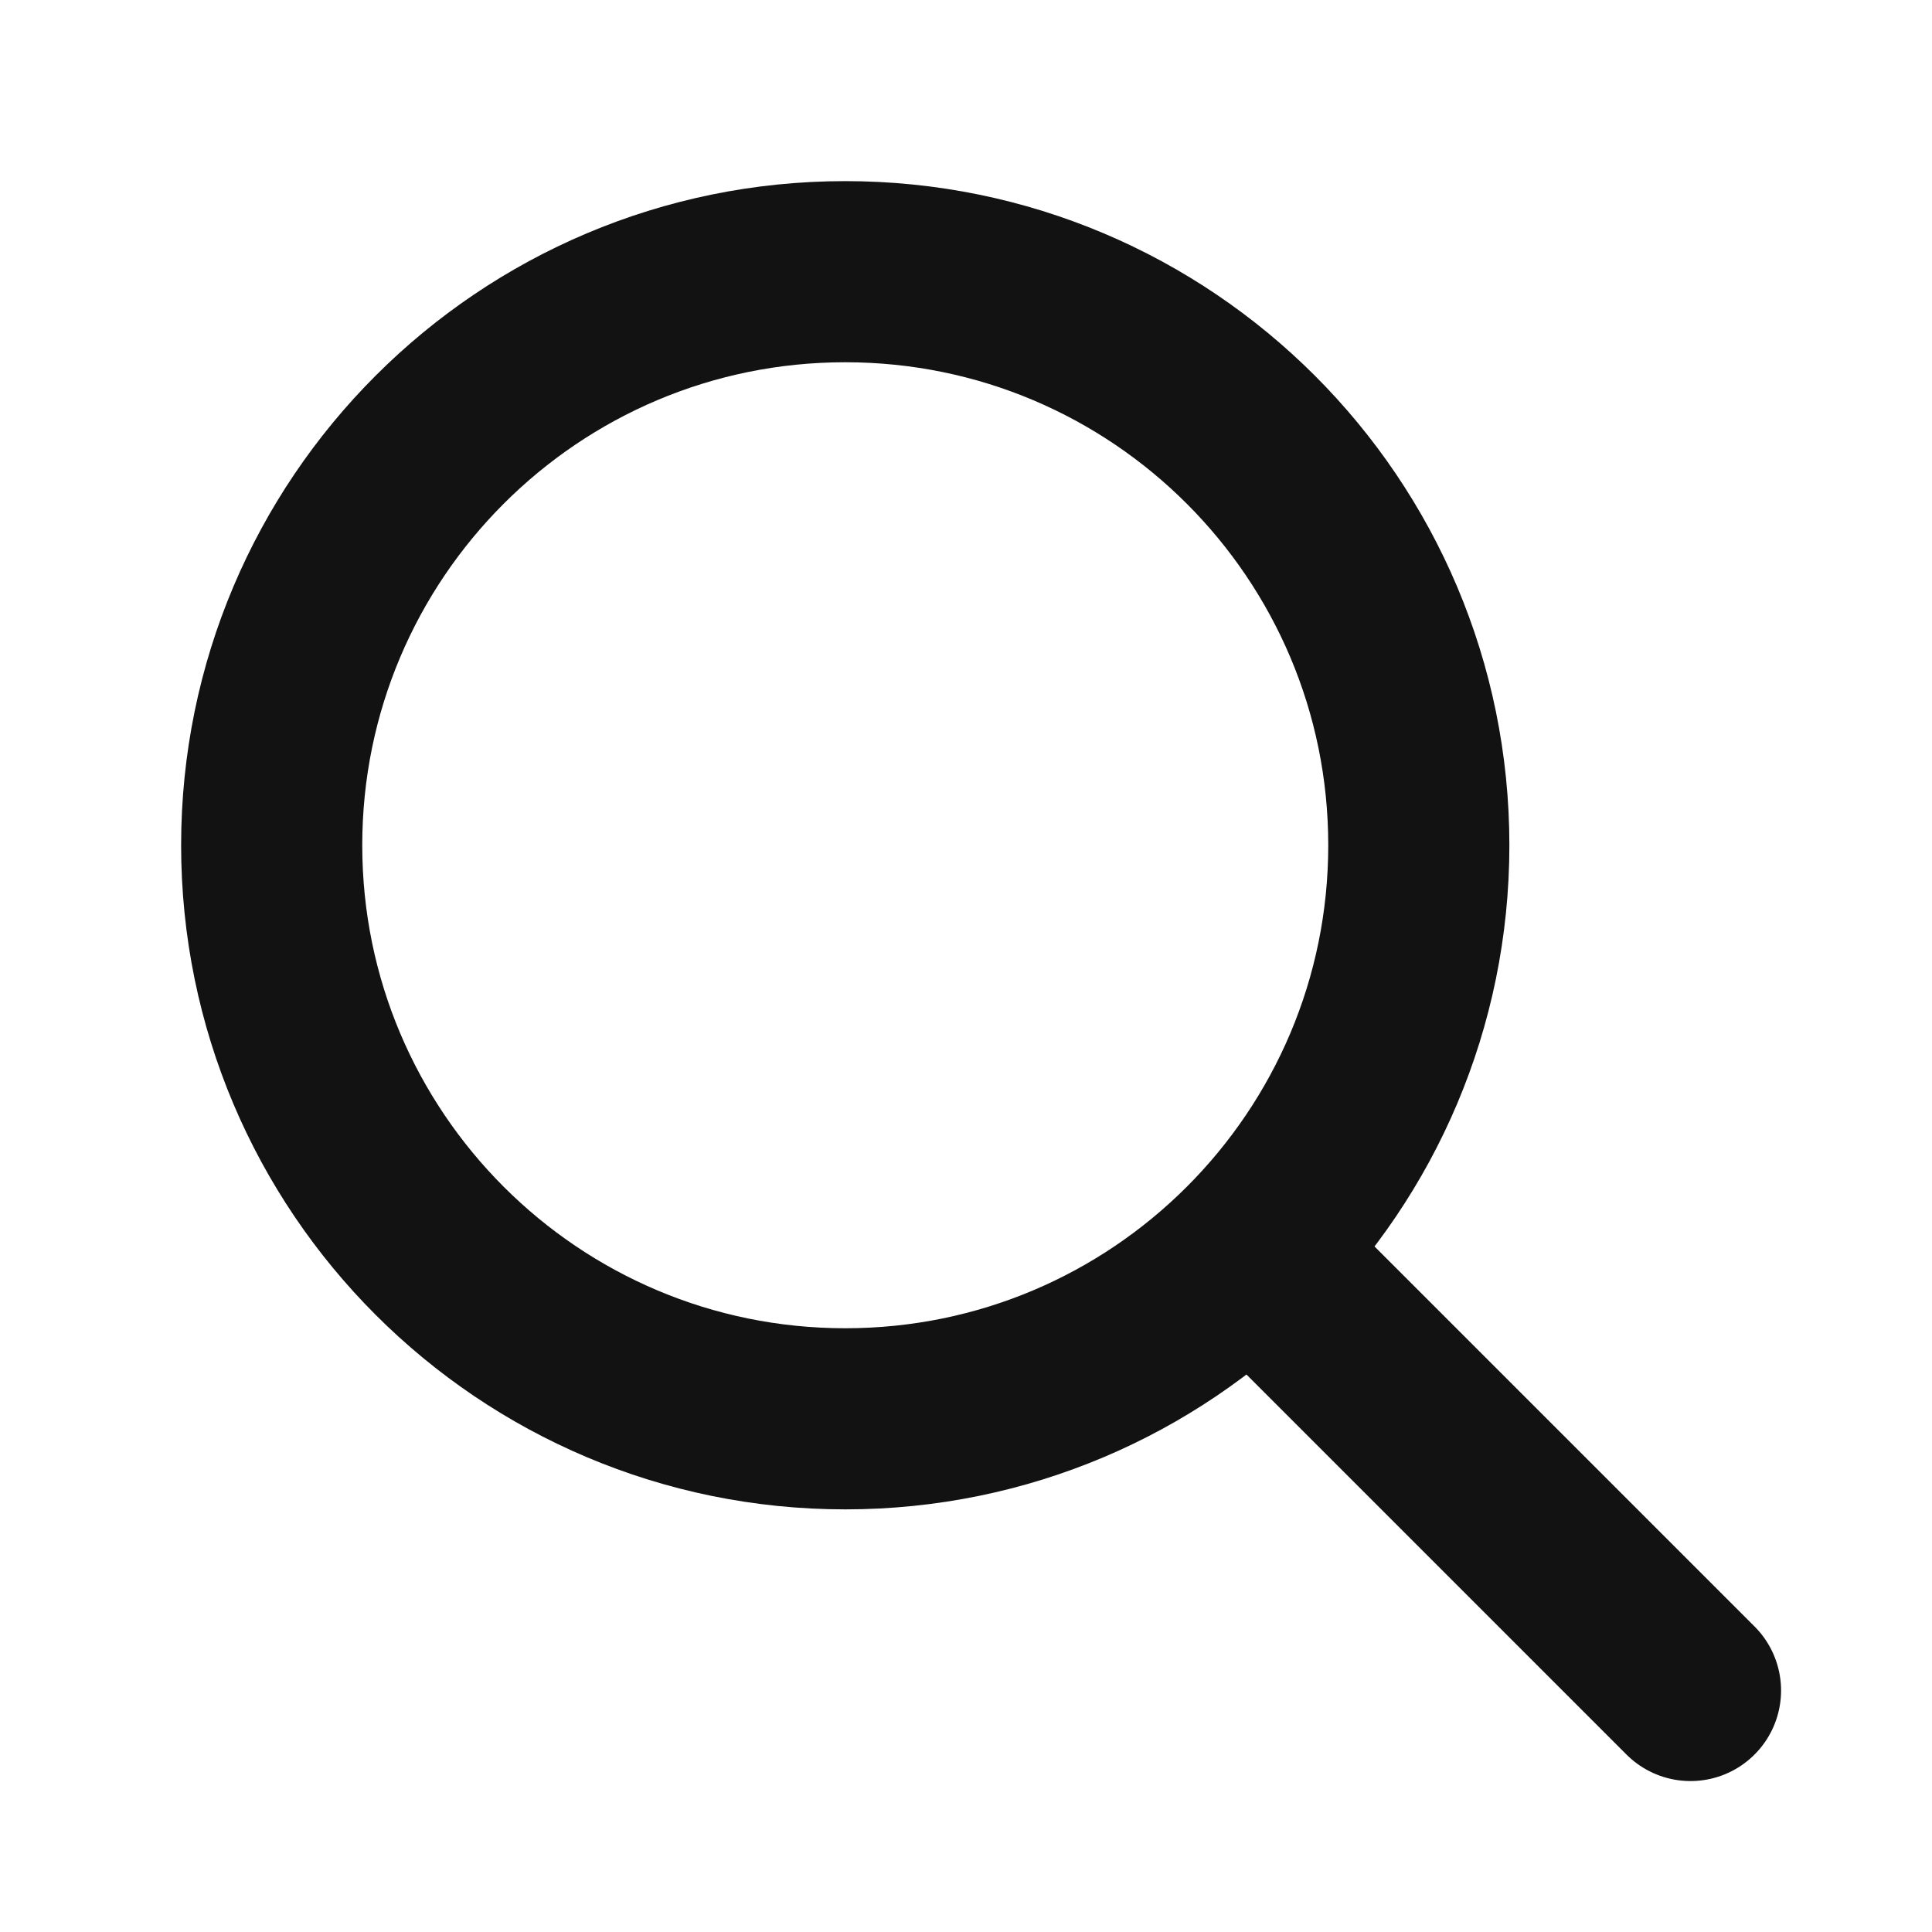
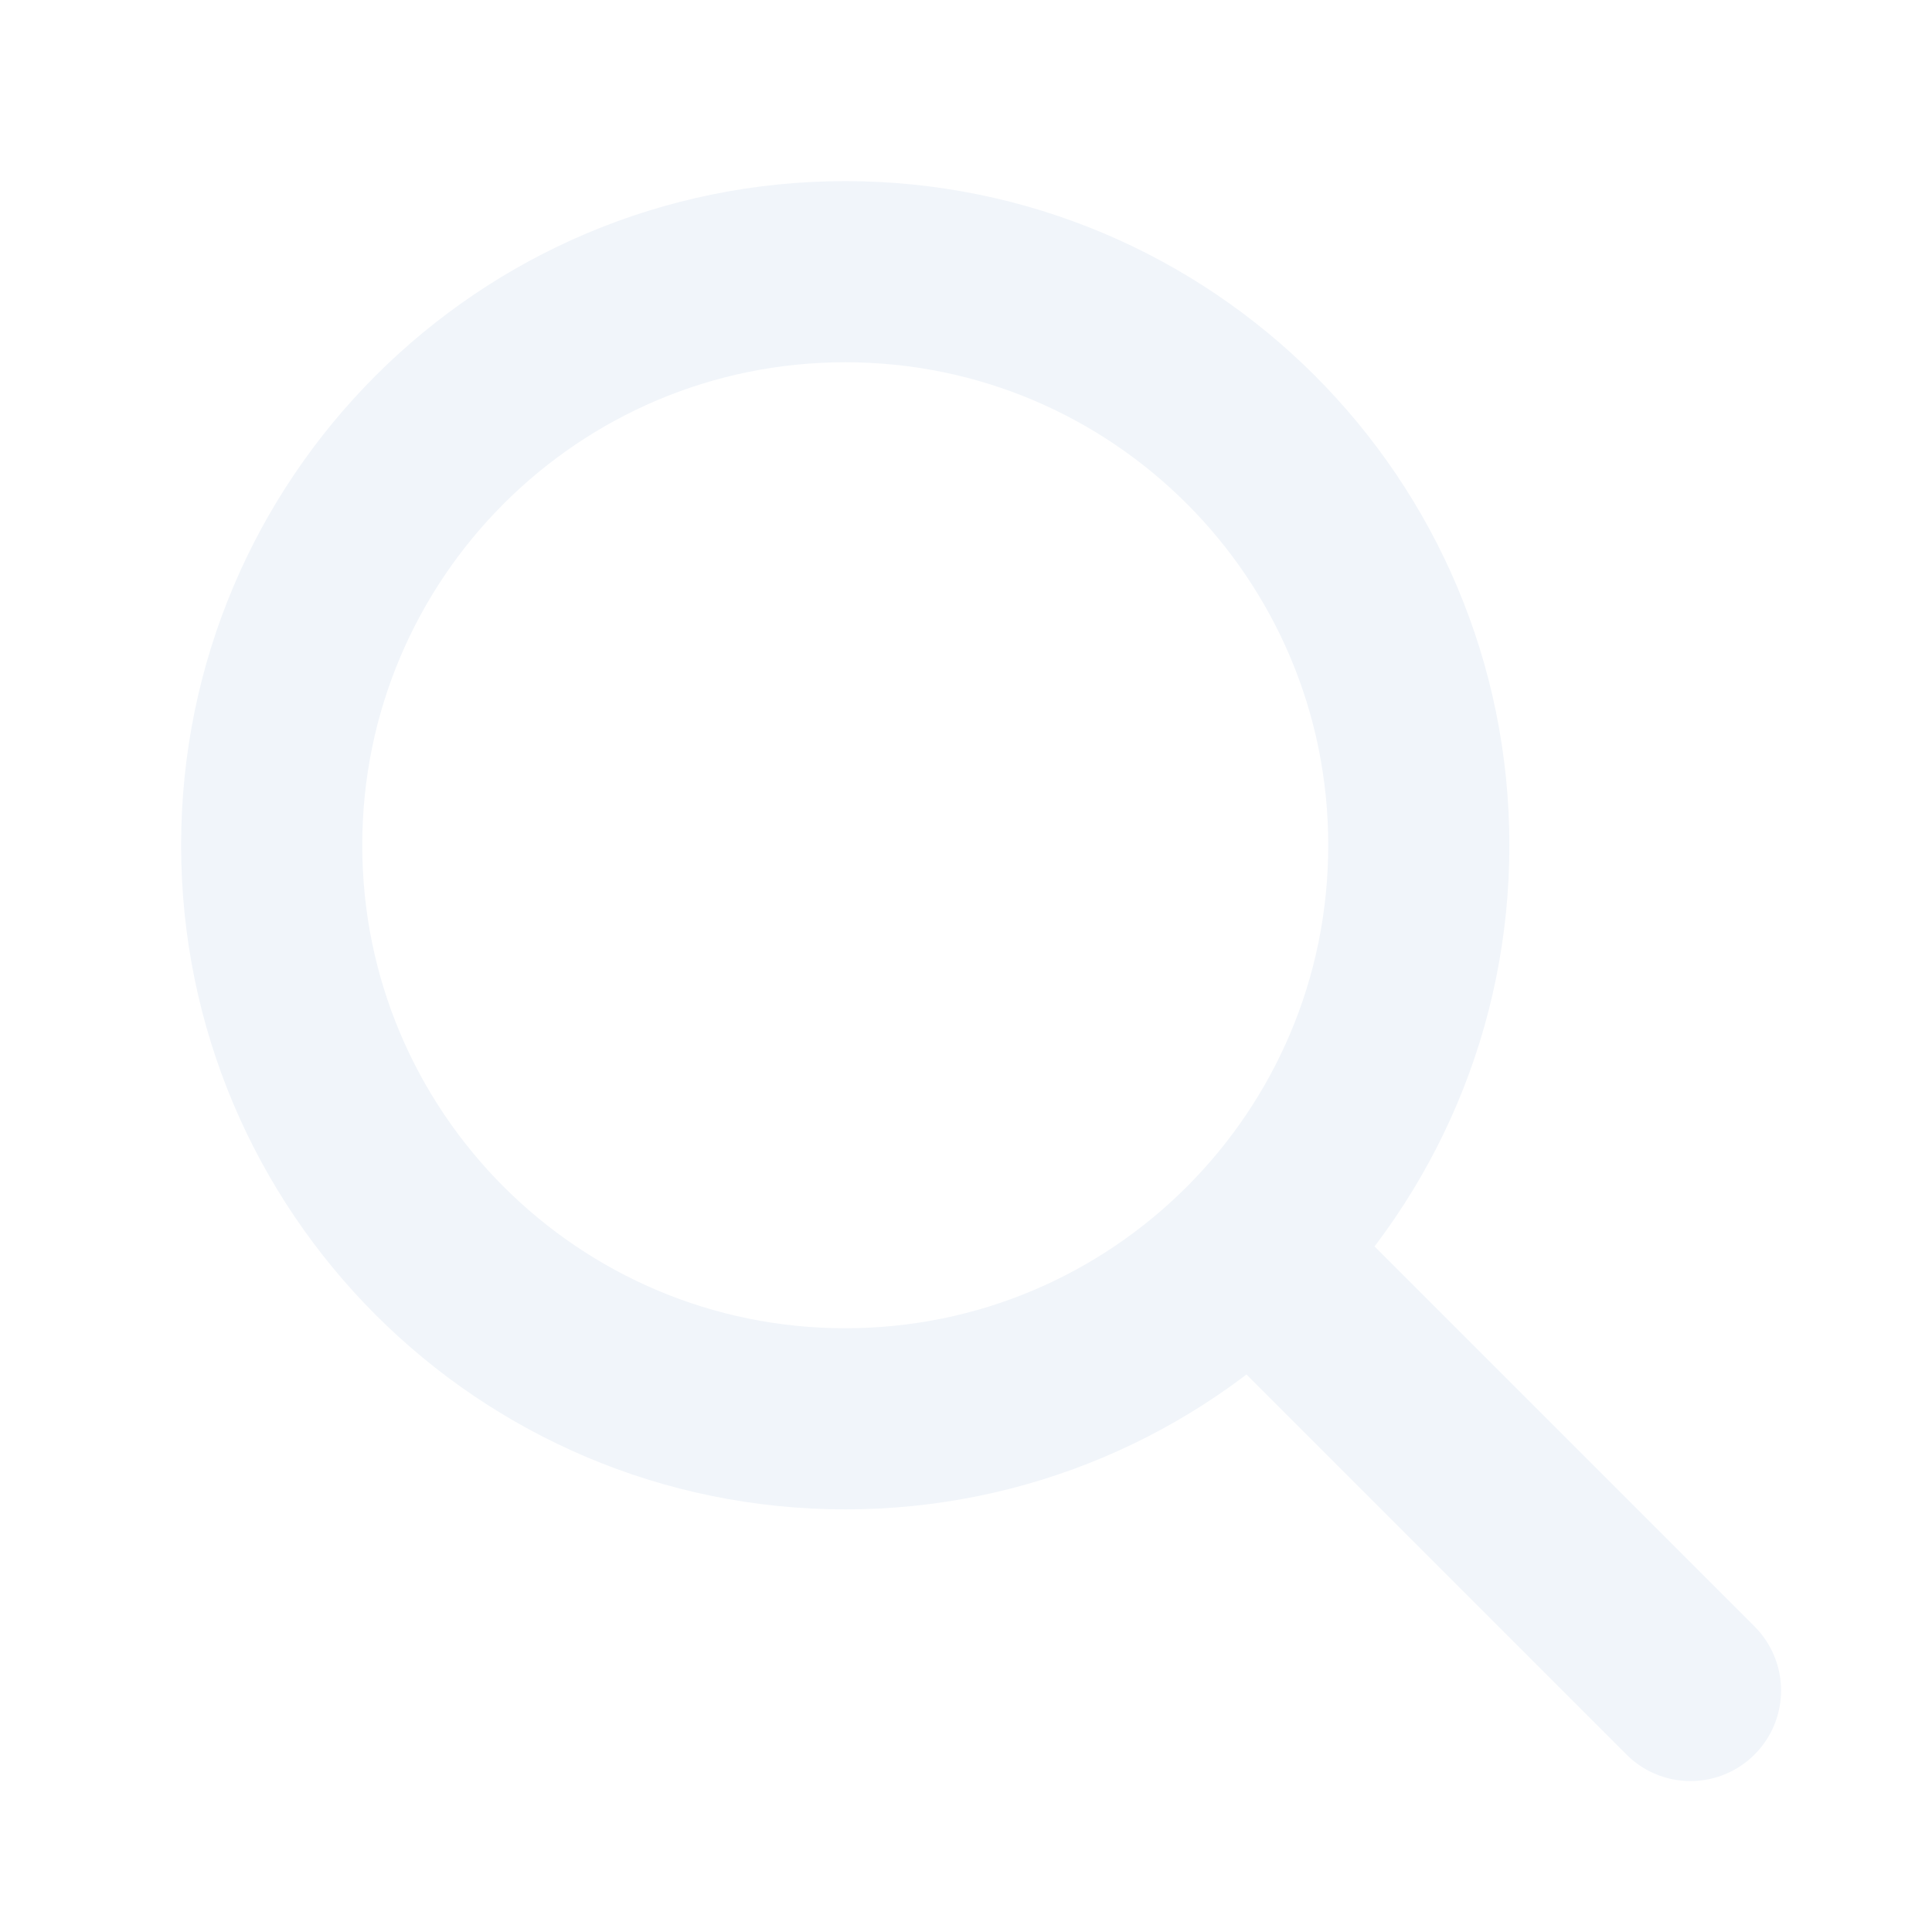
- <svg xmlns="http://www.w3.org/2000/svg" viewBox="0 0 16 16" width="16" height="16" fill="none" stroke="#121212" stroke-width="1.5" stroke-linecap="round" stroke-linejoin="round">
+ <svg xmlns="http://www.w3.org/2000/svg" viewBox="0 0 16 16" width="16" height="16" fill="none" stroke="#f1f5fa" stroke-width="1.5" stroke-linecap="round" stroke-linejoin="round">
  <circle cx="7" cy="7" r="4.75" />
  <path d="M10.5 10.5 14 14" />
</svg>
